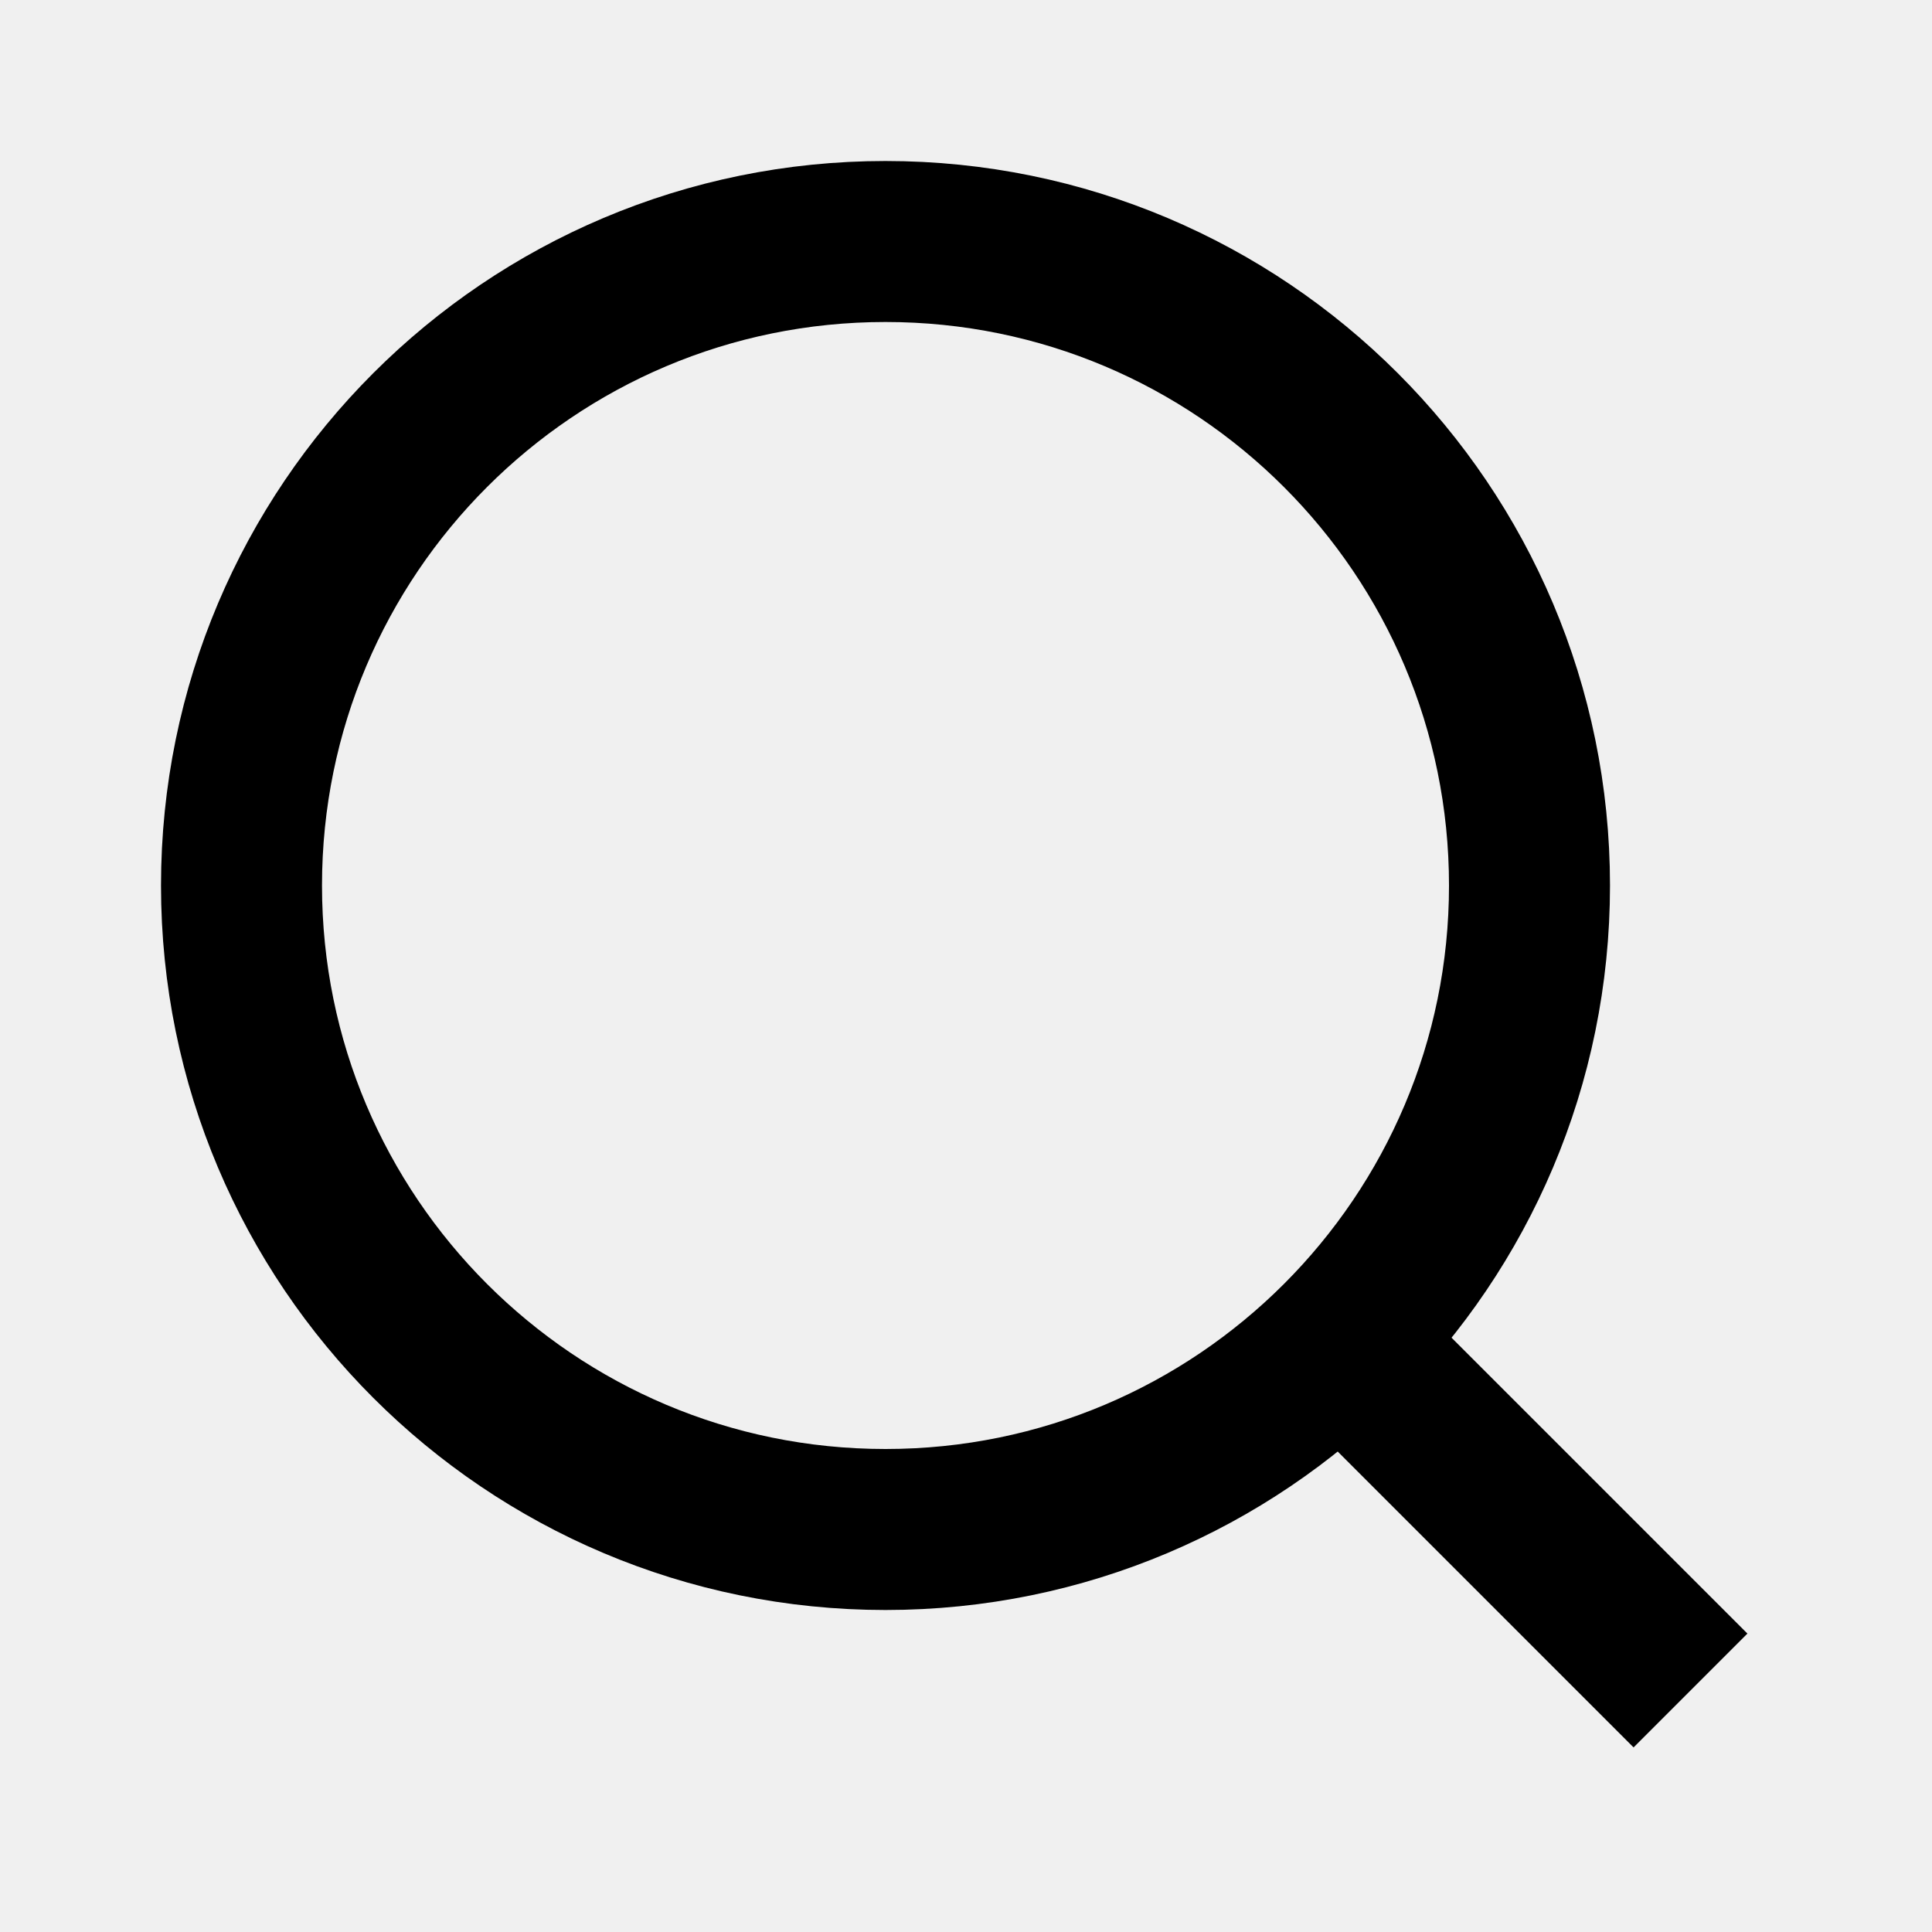
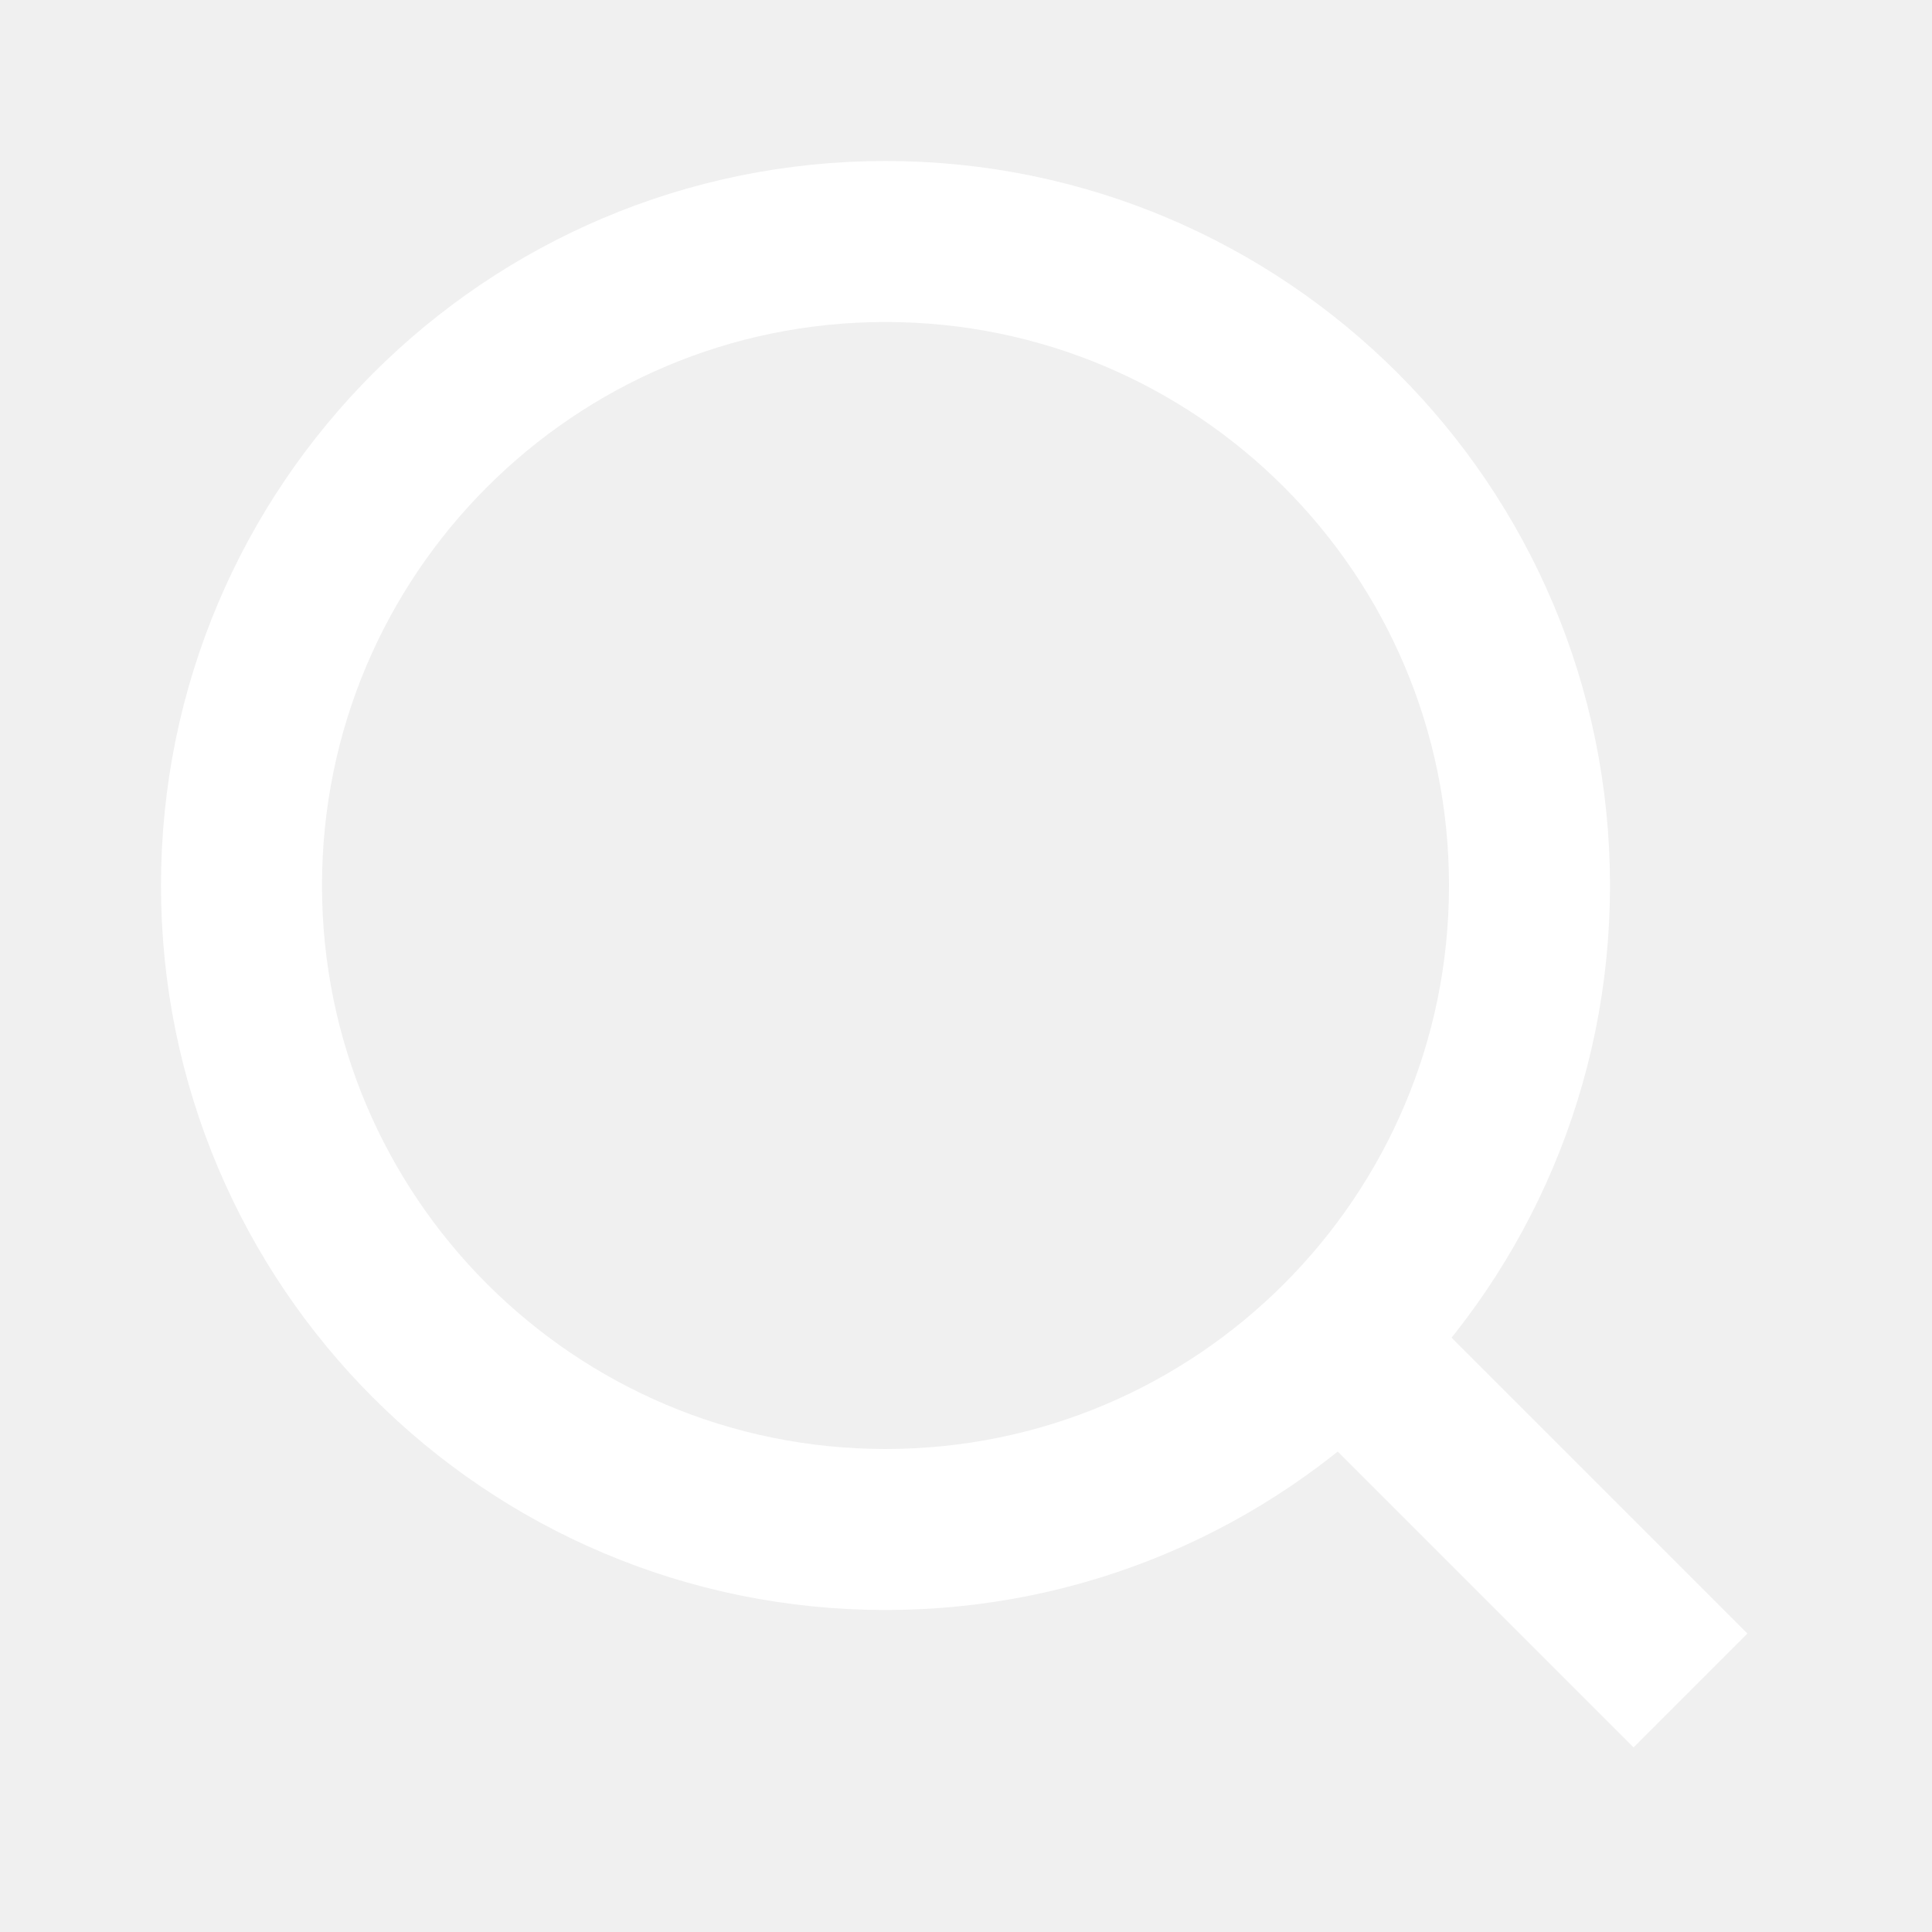
- <svg xmlns="http://www.w3.org/2000/svg" width="30" height="30" viewBox="0 0 24 24" fill="none" stroke="currentColor" stroke-width="2">
+ <svg xmlns="http://www.w3.org/2000/svg" width="30" height="30" viewBox="0 0 24 24" fill="none" stroke="#fff" stroke-width="2">
  <circle cx="11" cy="11" r="8" />
  <line x1="21" y1="21" x2="16.65" y2="16.65" />
</svg>
